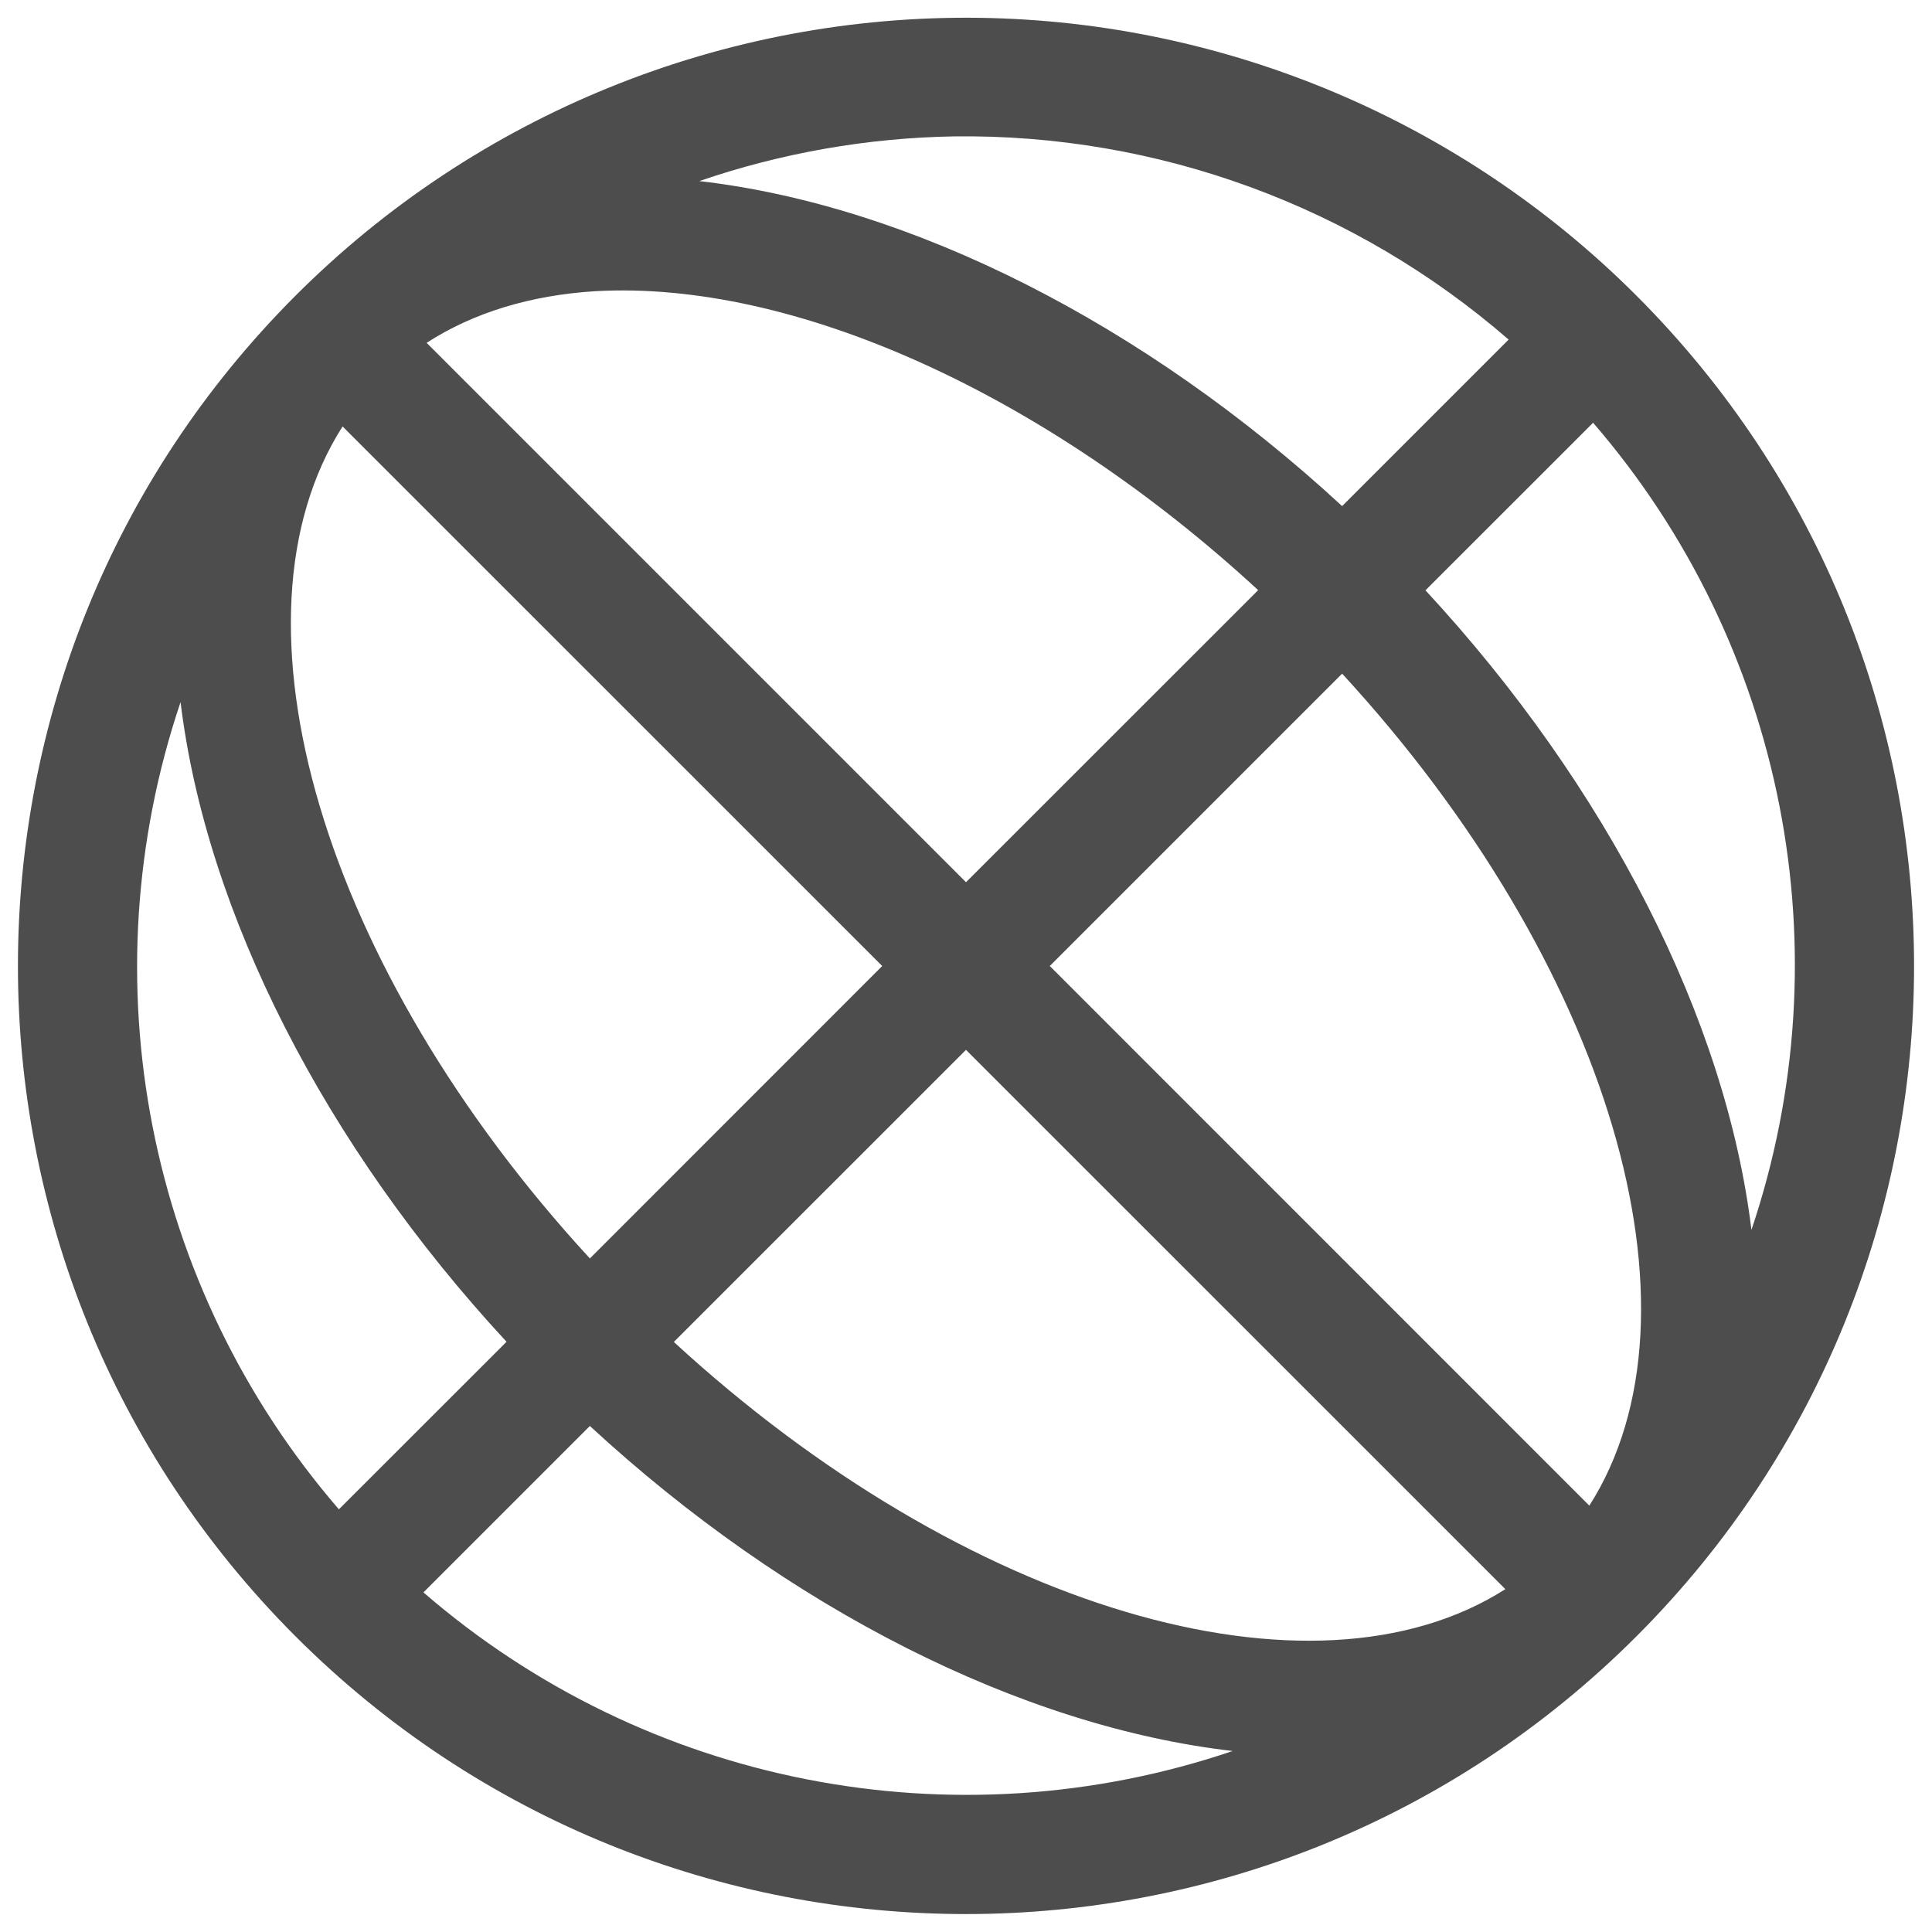
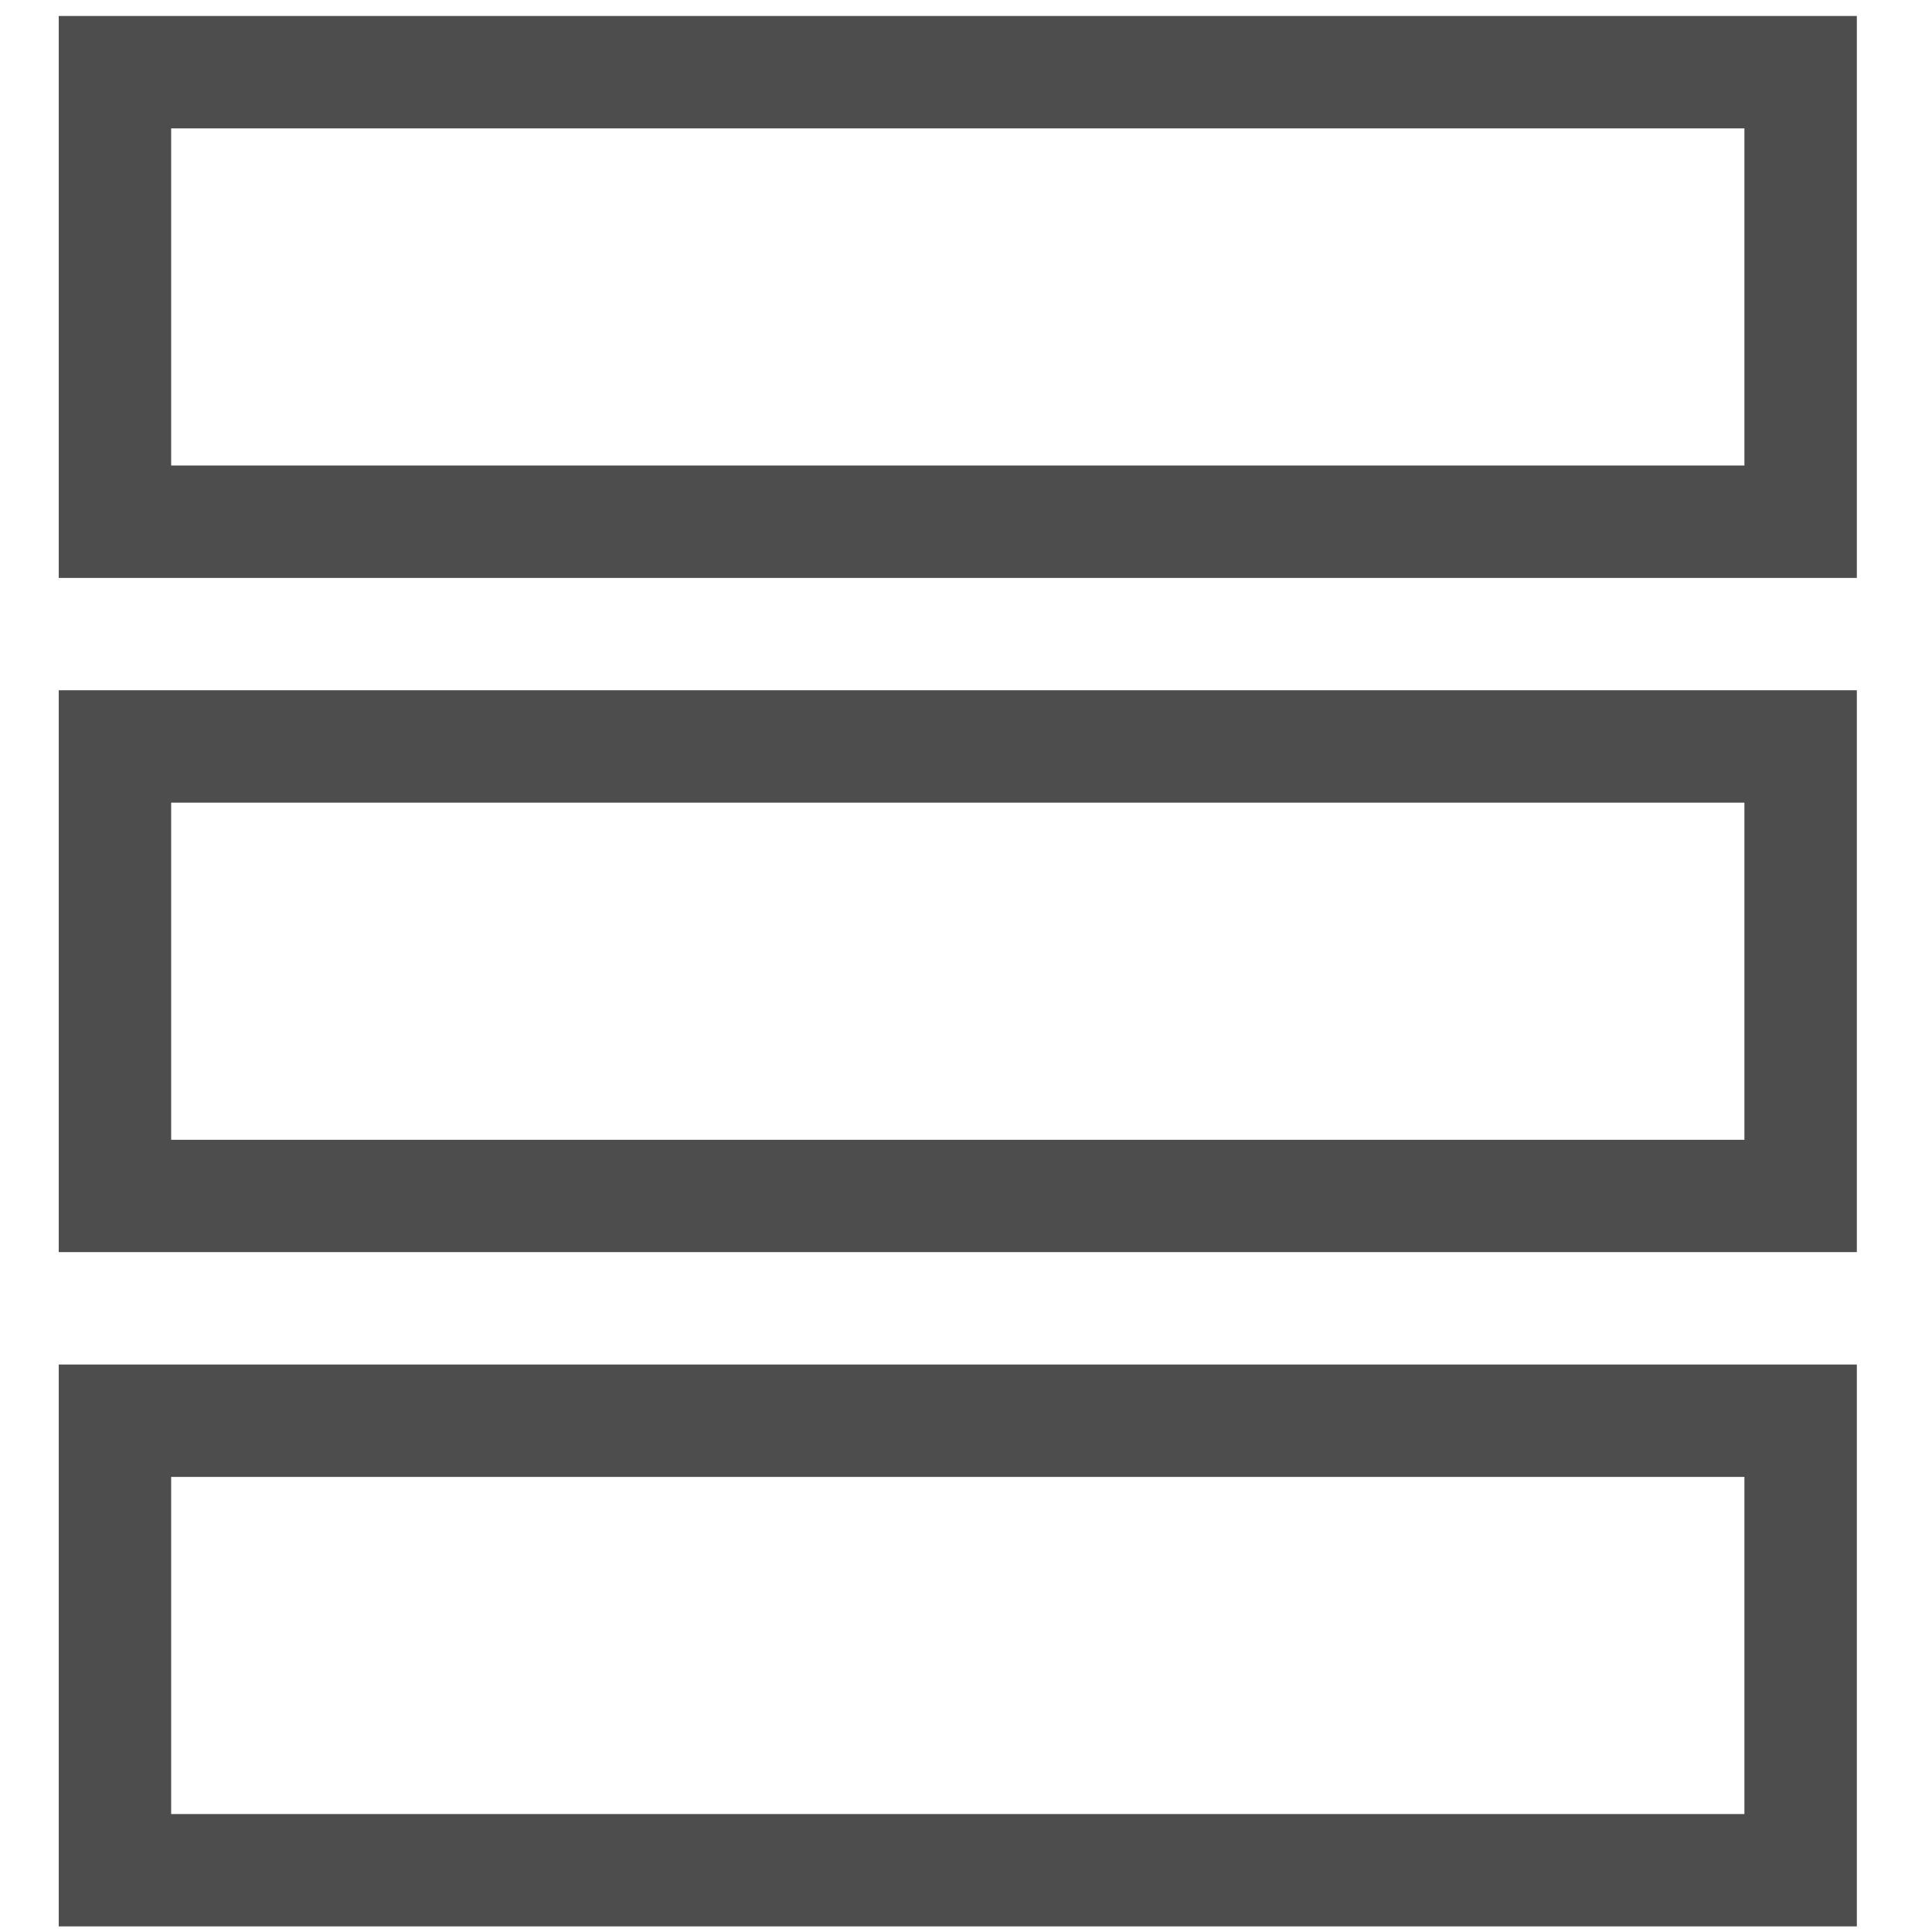
- <svg xmlns="http://www.w3.org/2000/svg" viewBox="0 0 22 22" version="1.1" id="svg16">
+ <svg xmlns="http://www.w3.org/2000/svg" viewBox="0 0 22 22" version="1.1" id="svg26">
  <defs id="defs3051">
    <style type="text/css" id="current-color-scheme">
      .ColorScheme-Text {
        color:#4d4d4d;
      }
+       .ColorScheme-Highlight {
+         color:#3daee9;
+       }
      </style>
  </defs>
-   <path style="color:#4d4d4d;fill:currentColor;fill-opacity:1;stroke:none;stroke-width:1.35" d="m 11.158,0.203 a 10.797,10.797 0 0 0 -7.792,3.163 10.797,10.797 0 0 0 0,15.268 10.797,10.797 0 0 0 15.268,0 10.797,10.797 0 0 0 0,-15.268 A 10.797,10.797 0 0 0 11.158,0.203 Z M 10.863,1.553 a 9.447,9.447 0 0 1 6.316,2.314 L 15.283,5.763 A 10.797,6.748 45 0 0 7.963,2.062 9.447,9.447 0 0 1 10.863,1.553 Z M 6.777,3.316 A 9.447,5.399 45 0 1 14.327,6.72 L 11,10.046 4.858,3.904 A 9.447,5.399 45 0 1 6.777,3.316 Z M 18.141,4.814 A 9.447,9.447 0 0 1 19.944,14.005 10.797,6.748 45 0 0 16.232,6.722 Z M 3.901,4.856 10.046,11 6.717,14.33 A 9.447,5.399 45 0 1 3.901,4.856 Z m 11.382,2.815 a 9.447,5.399 45 0 1 2.815,9.474 L 11.954,11 Z M 2.056,7.995 A 10.797,6.748 45 0 0 5.768,15.279 L 3.859,17.187 A 9.447,9.447 0 0 1 2.056,7.995 Z M 11,11.955 17.142,18.096 A 9.447,5.399 45 0 1 7.673,15.281 Z m -4.283,4.283 a 10.797,6.748 45 0 0 7.32,3.701 9.447,9.447 0 0 1 -9.215,-1.806 z" class="ColorScheme-Text" id="path14" />
+   <path style="color:#4d4d4d;fill:currentColor;fill-opacity:1;stroke:none;stroke-width:1.28" d="M 0.669,0.182 V 6.581 H 21.144 V 0.182 Z M 1.949,1.462 H 19.864 v 3.839 H 1.949 Z M 0.669,7.86 V 14.258 H 21.144 V 7.86 Z M 1.949,9.14 H 19.864 V 12.979 H 1.949 Z M 0.669,15.538 v 6.398 H 21.144 V 15.538 Z M 1.949,16.818 H 19.864 V 20.657 H 1.949 Z" class="ColorScheme-Text" id="path24" />
</svg>
